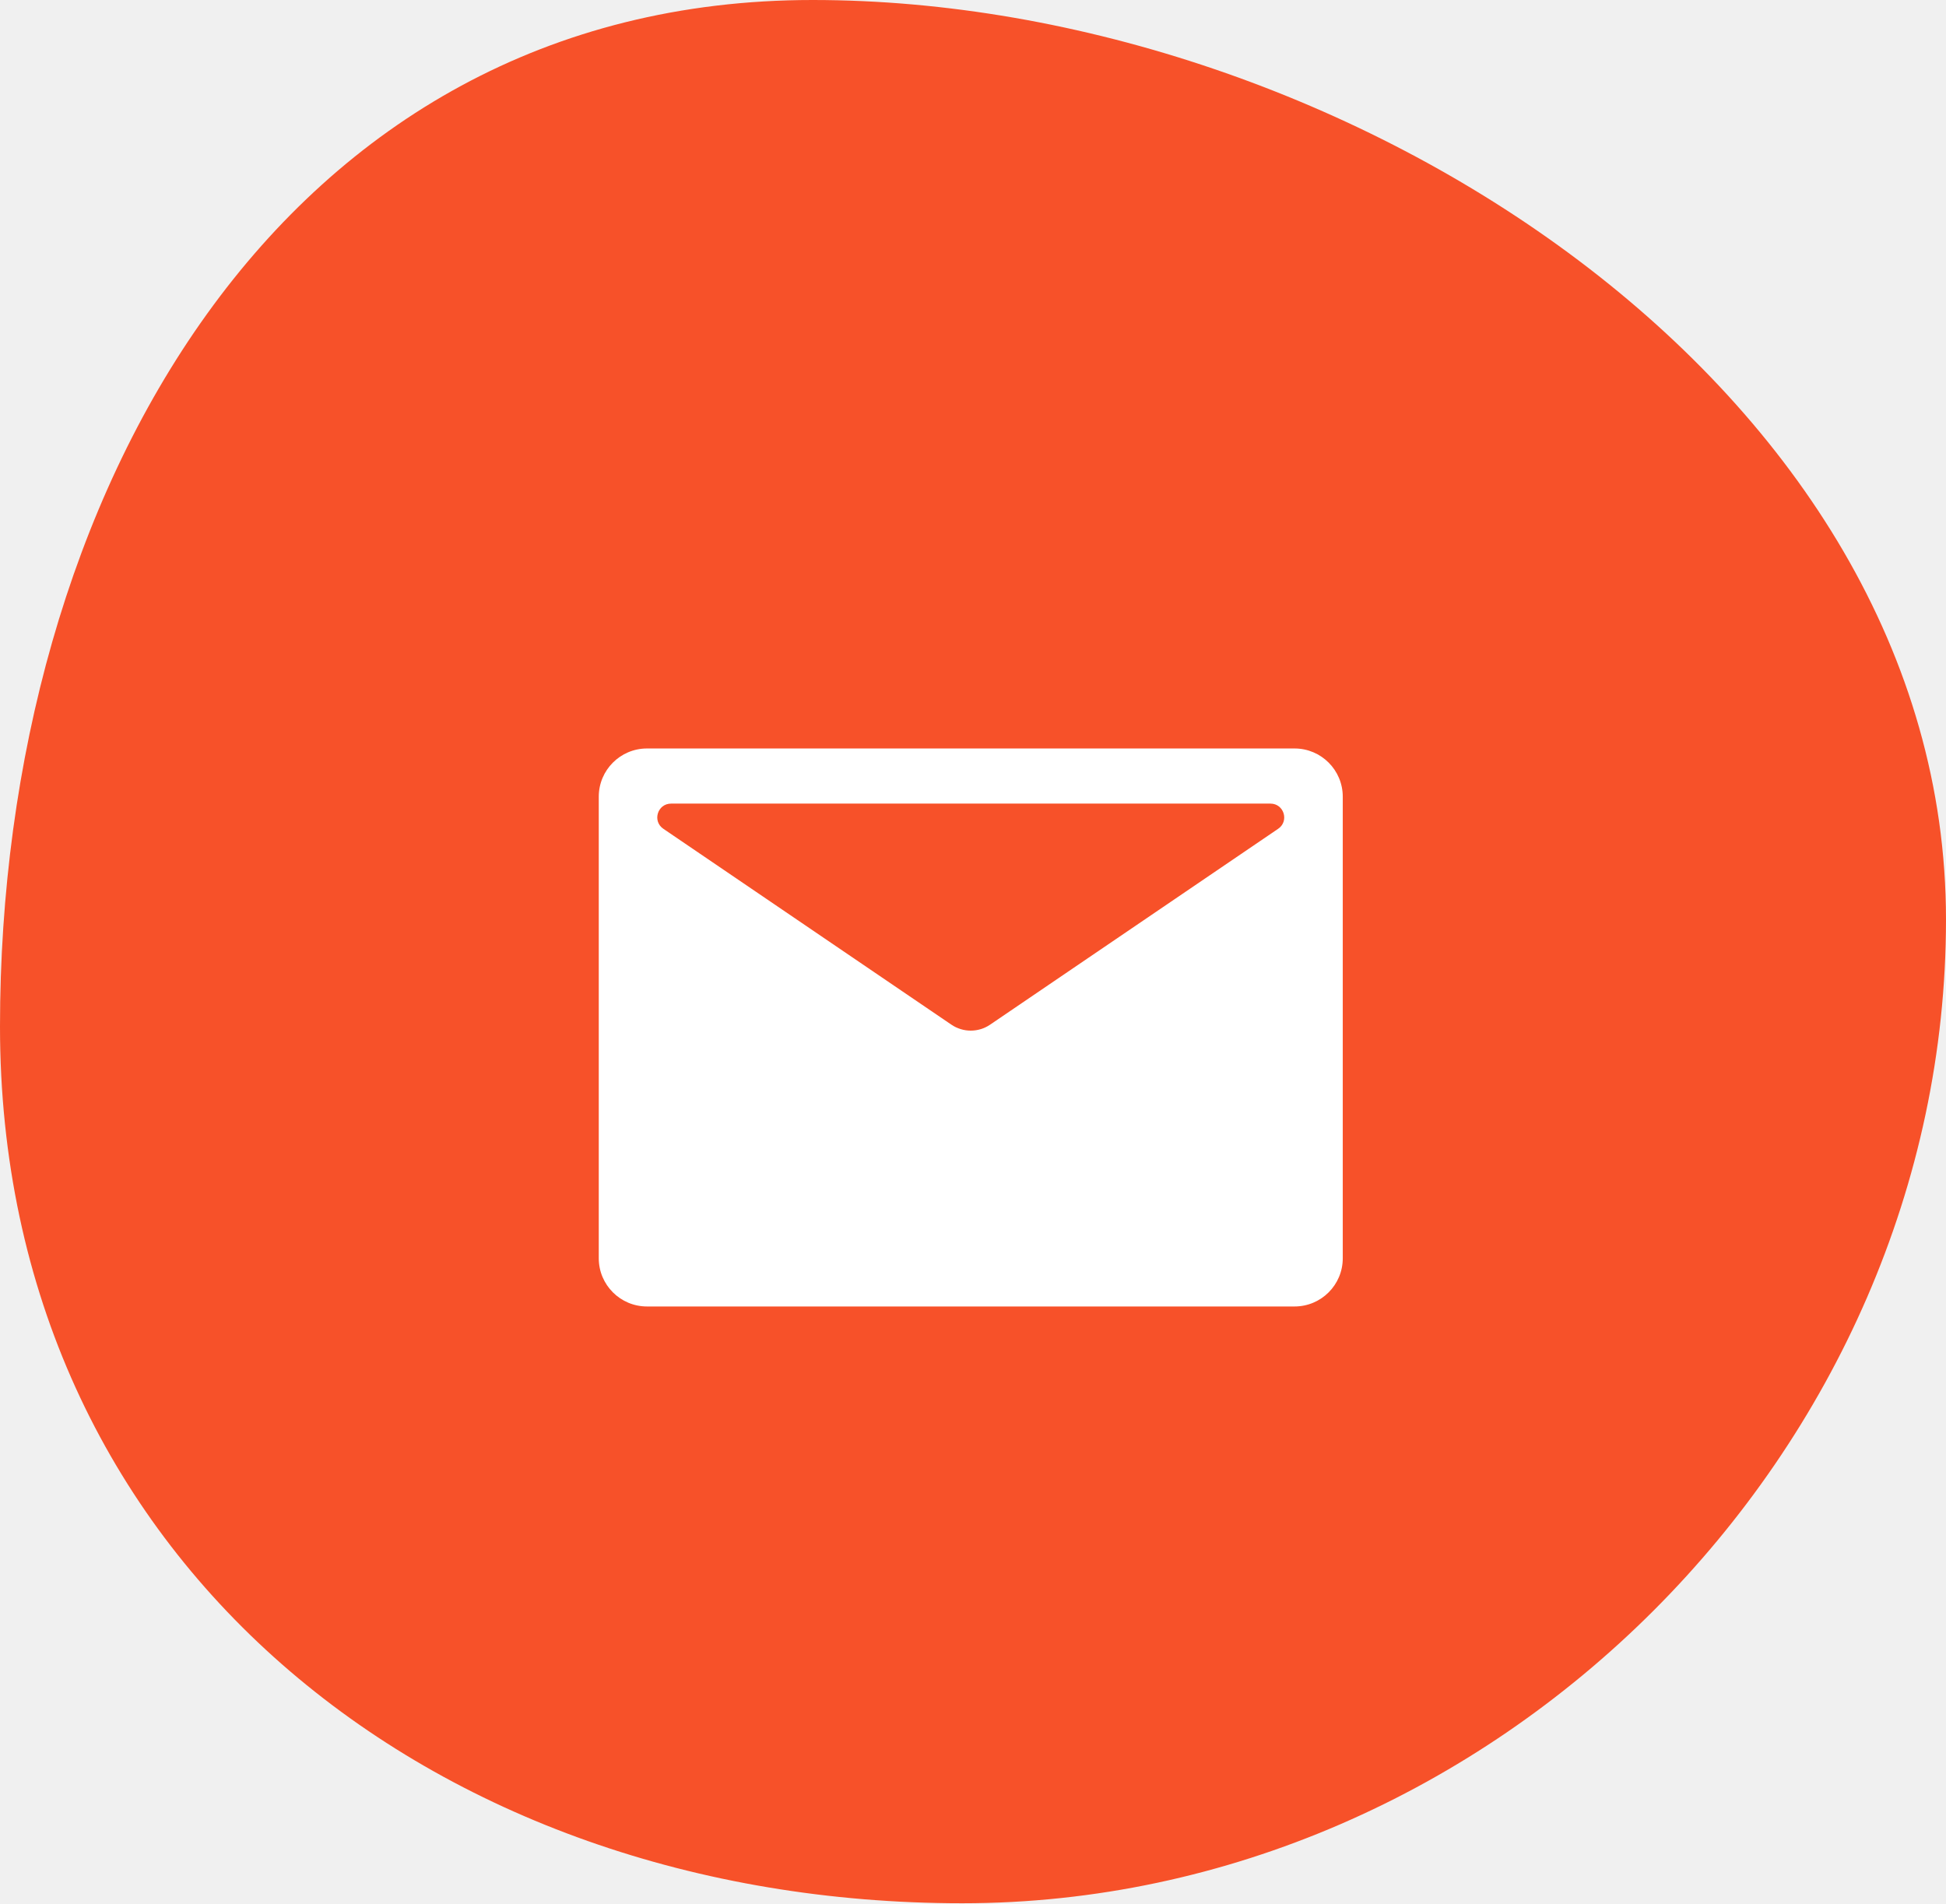
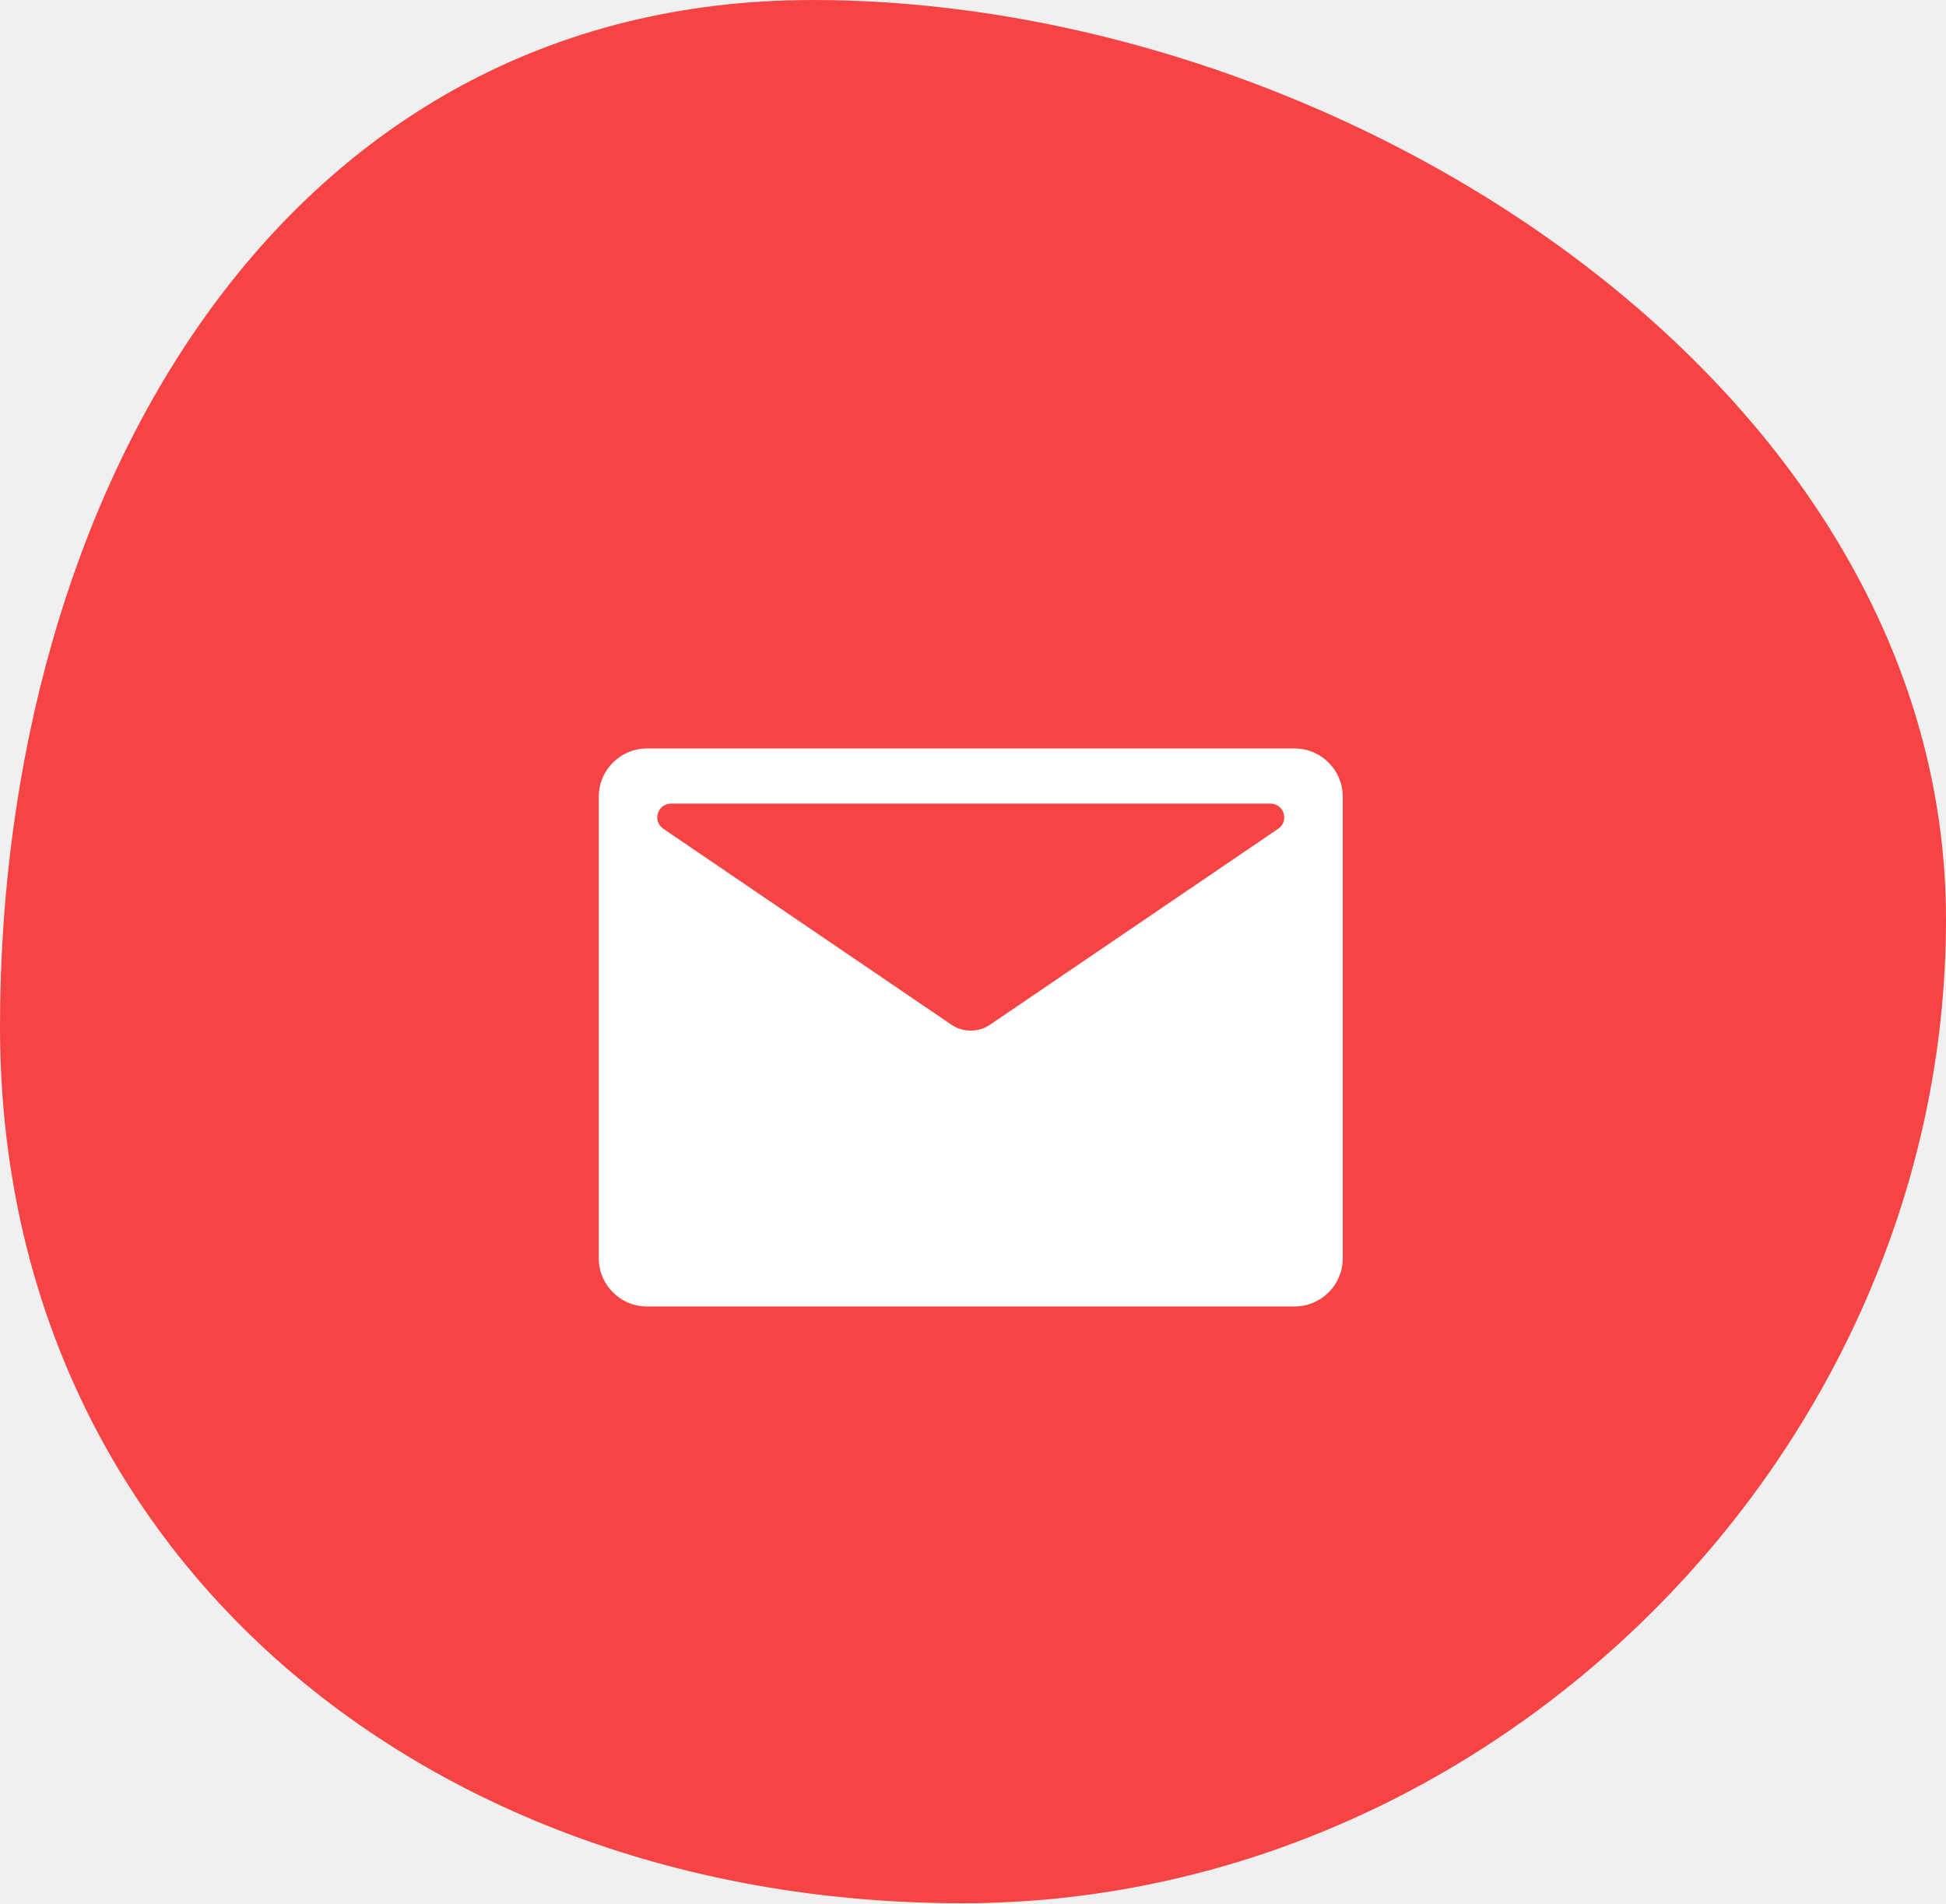
<svg xmlns="http://www.w3.org/2000/svg" width="91" height="89" viewBox="0 0 91 89" fill="none">
-   <path d="M91 43C91 67.853 69.853 89 45 89C20.147 89 0 72.853 0 48C0 23.147 13.147 0 38 0C62.853 0 91 18.147 91 43Z" fill="#F75129" />
+   <path d="M91 43C91 67.853 69.853 89 45 89C20.147 89 0 72.853 0 48C0 23.147 13.147 0 38 0C62.853 0 91 18.147 91 43Z" fill="#f64444ff" />
  <path fill-rule="evenodd" clip-rule="evenodd" d="M30.255 35C29.01 35 28 36.01 28 37.255V58.839C28 60.084 29.01 61.093 30.255 61.093H60.536C61.782 61.093 62.791 60.084 62.791 58.839V37.255C62.791 36.01 61.782 35 60.536 35H30.255ZM31.381 37.578H59.409C60.043 37.578 60.295 38.398 59.771 38.755L46.3 47.915C45.754 48.287 45.036 48.287 44.489 47.915L31.019 38.755C30.494 38.398 30.747 37.578 31.381 37.578Z" fill="white" />
</svg>
